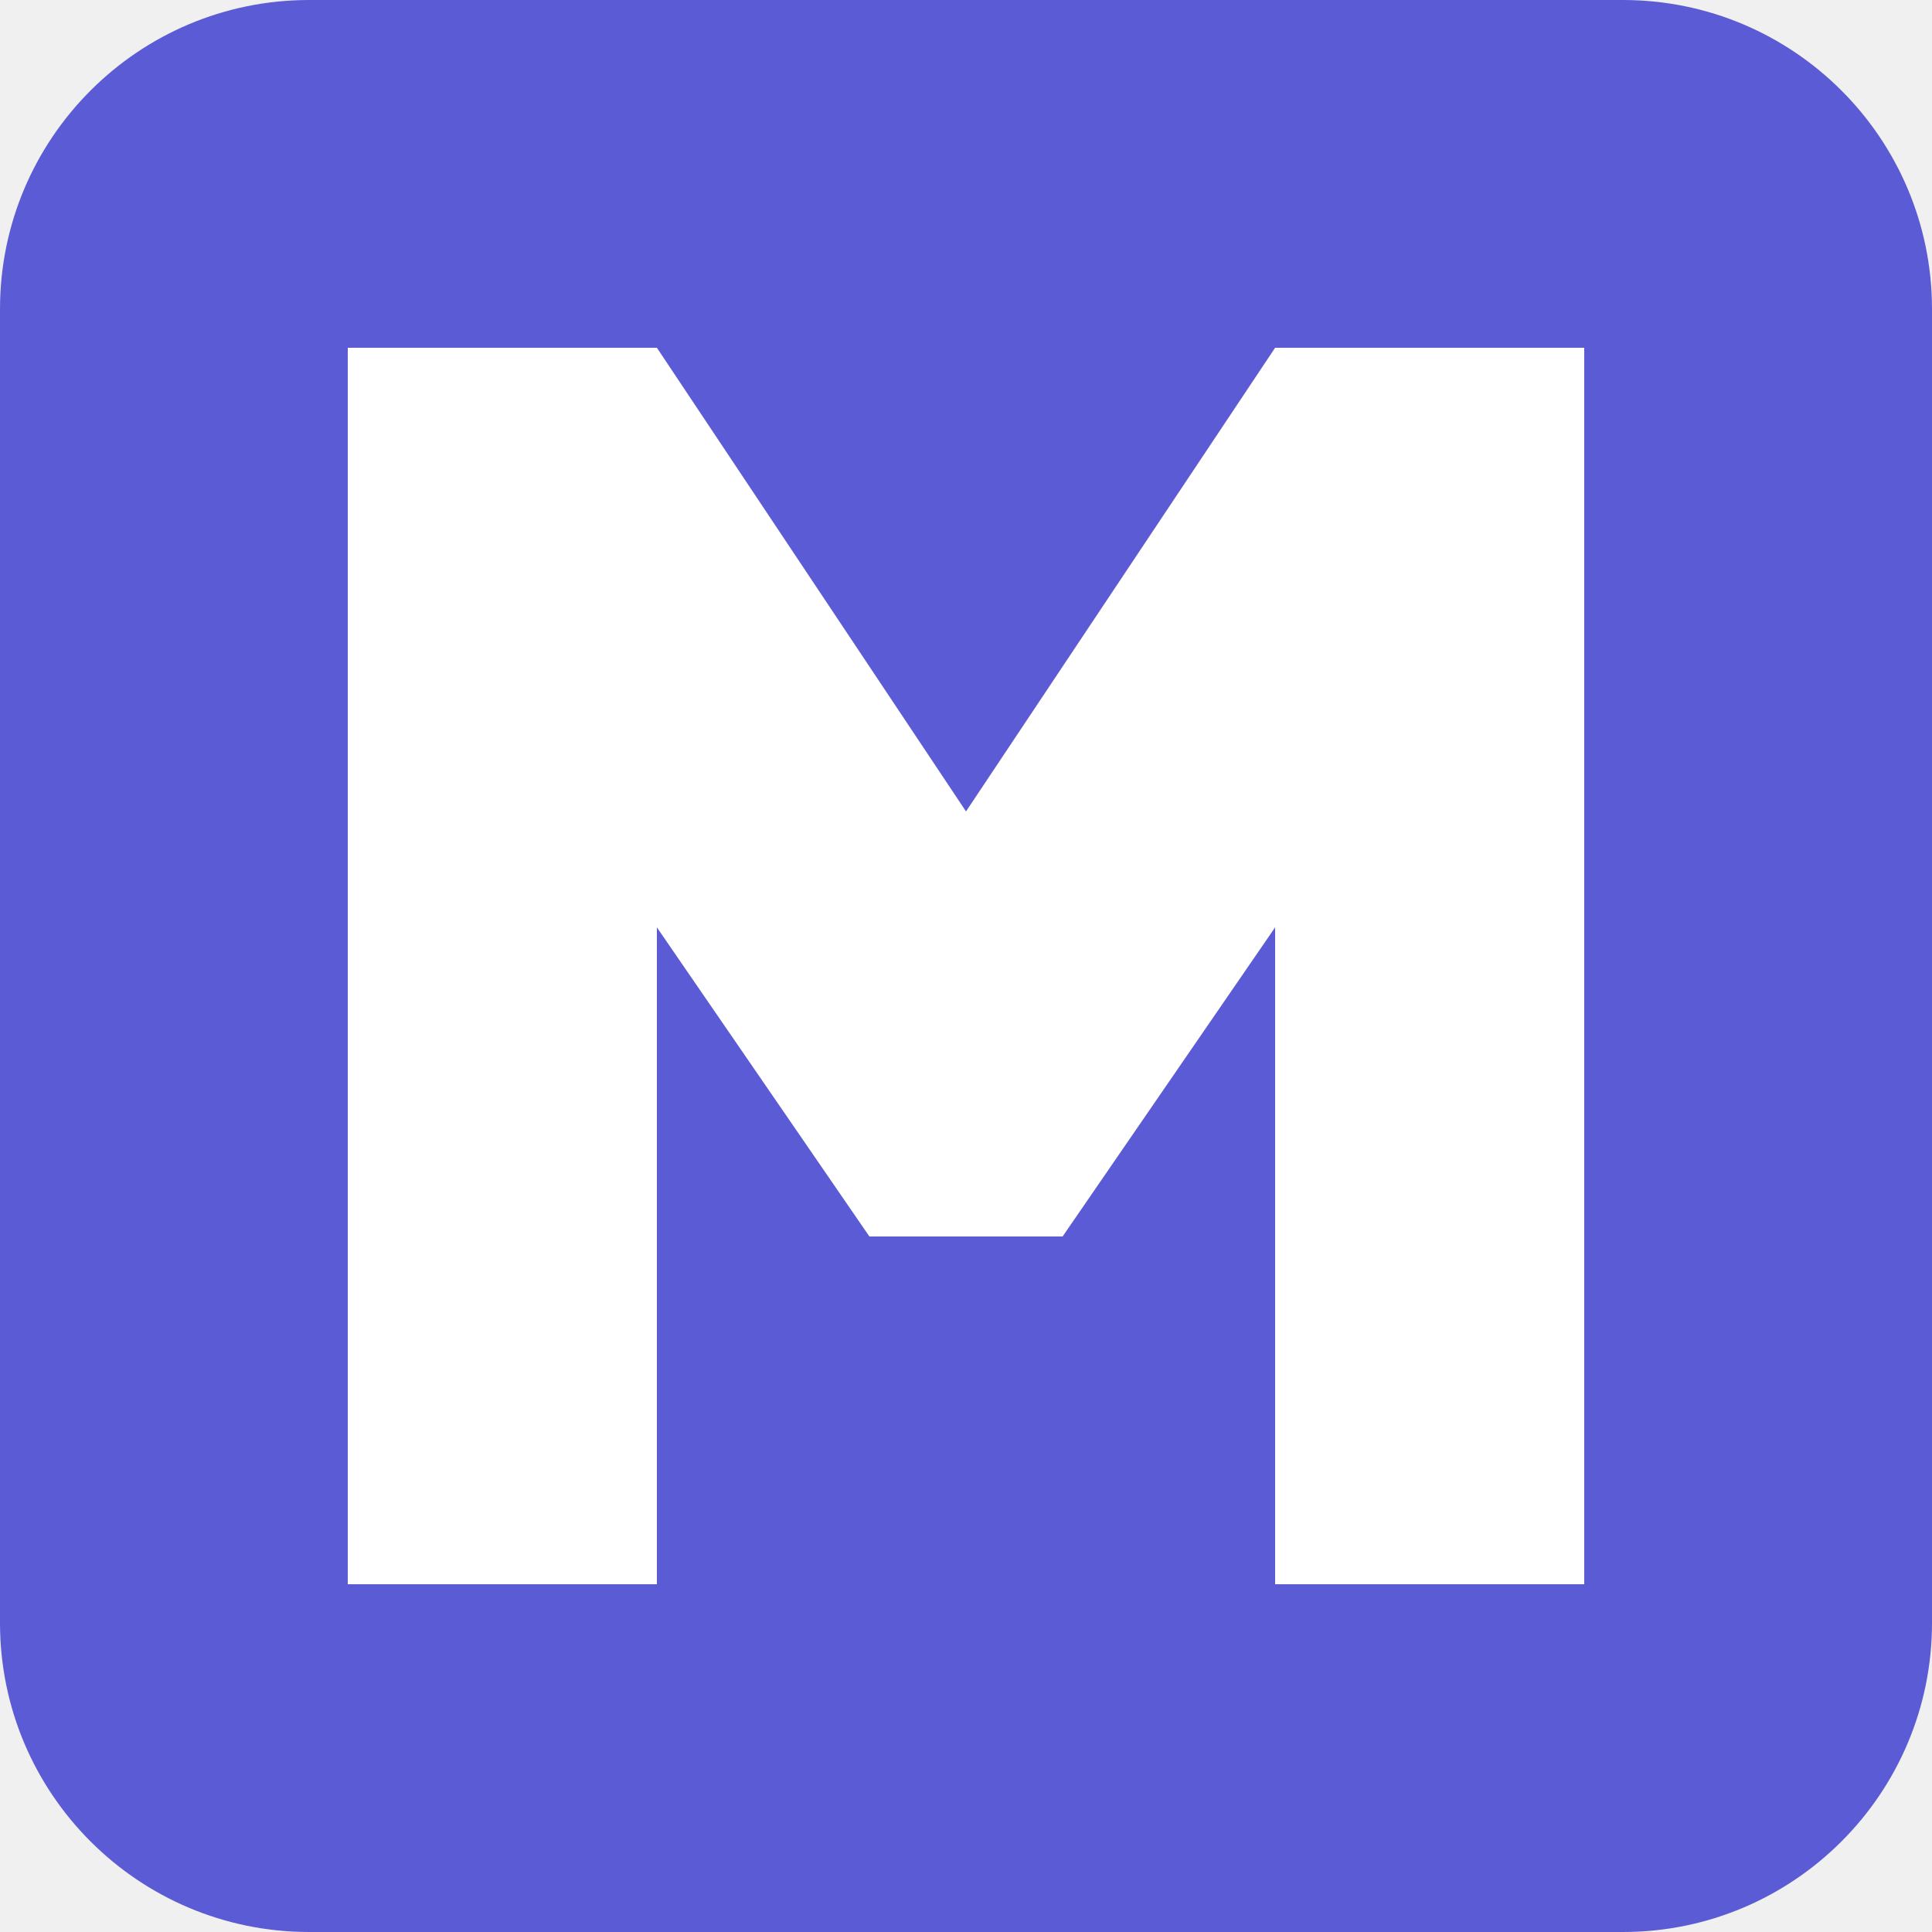
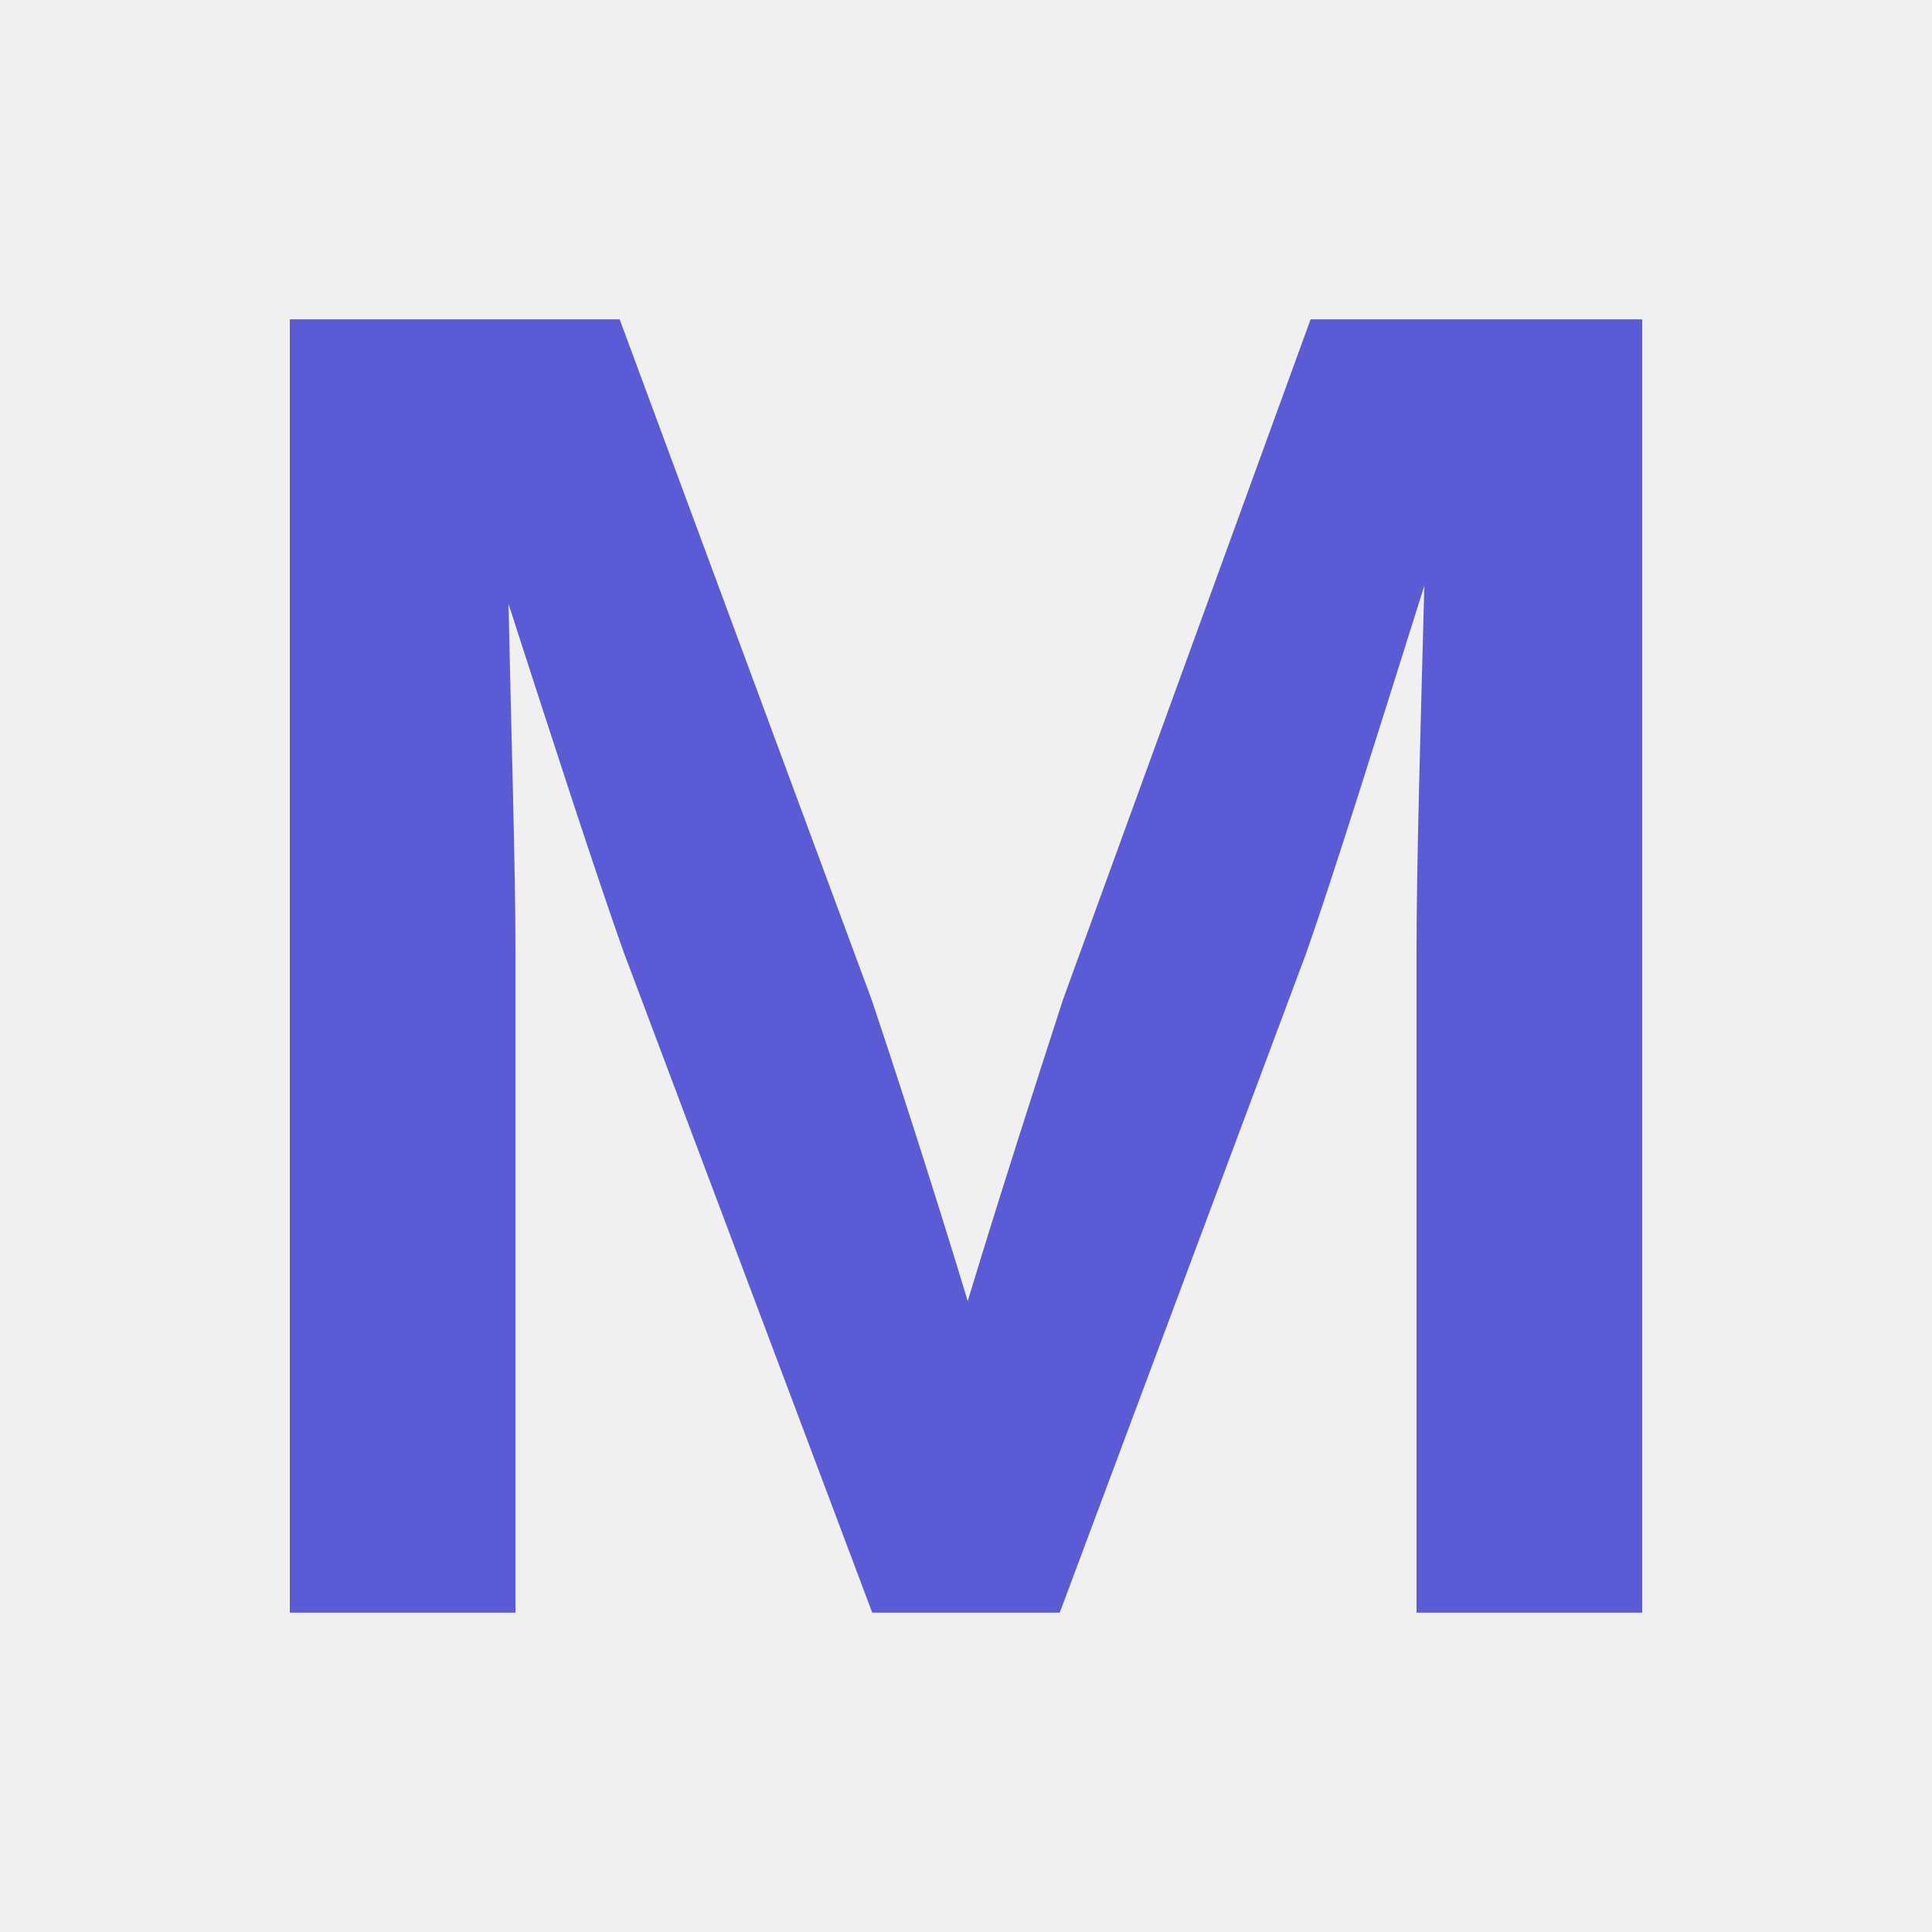
- <svg xmlns="http://www.w3.org/2000/svg" viewBox="0 0 100 100" role="img" aria-labelledby="title desc">
-   <rect width="100" height="100" rx="16" fill="#5B5BD6" />
-   <polygon points="18,82 18,18 34,18 50,42 66,18 82,18 82,82 66,82 66,48 55,64 45,64 34,48 34,82" fill="#FFFFFF" />
+ <svg xmlns="http://www.w3.org/2000/svg" width="512" height="512" viewBox="0 0 512 512" role="img" aria-labelledby="title desc">
+   <path d="M76.8 427.379H136.61V252.549C136.61 229.546 135.46 193.89 134.77 160.074C146.732 197.11 158.234 232.536 165.365 252.549L231.156 427.379H280.844L346.175 252.549C353.536 231.616 365.268 193.89 377.46 155.243C376.54 190.439 375.39 228.395 375.39 252.549V427.379H435.2V84.621H347.325L281.764 264.741C275.553 283.835 264.511 318.11 256.46 344.795C248.409 318.11 237.367 283.835 230.926 264.741L164.215 84.621H76.8Z" fill="#5B5BD6" />
</svg>
